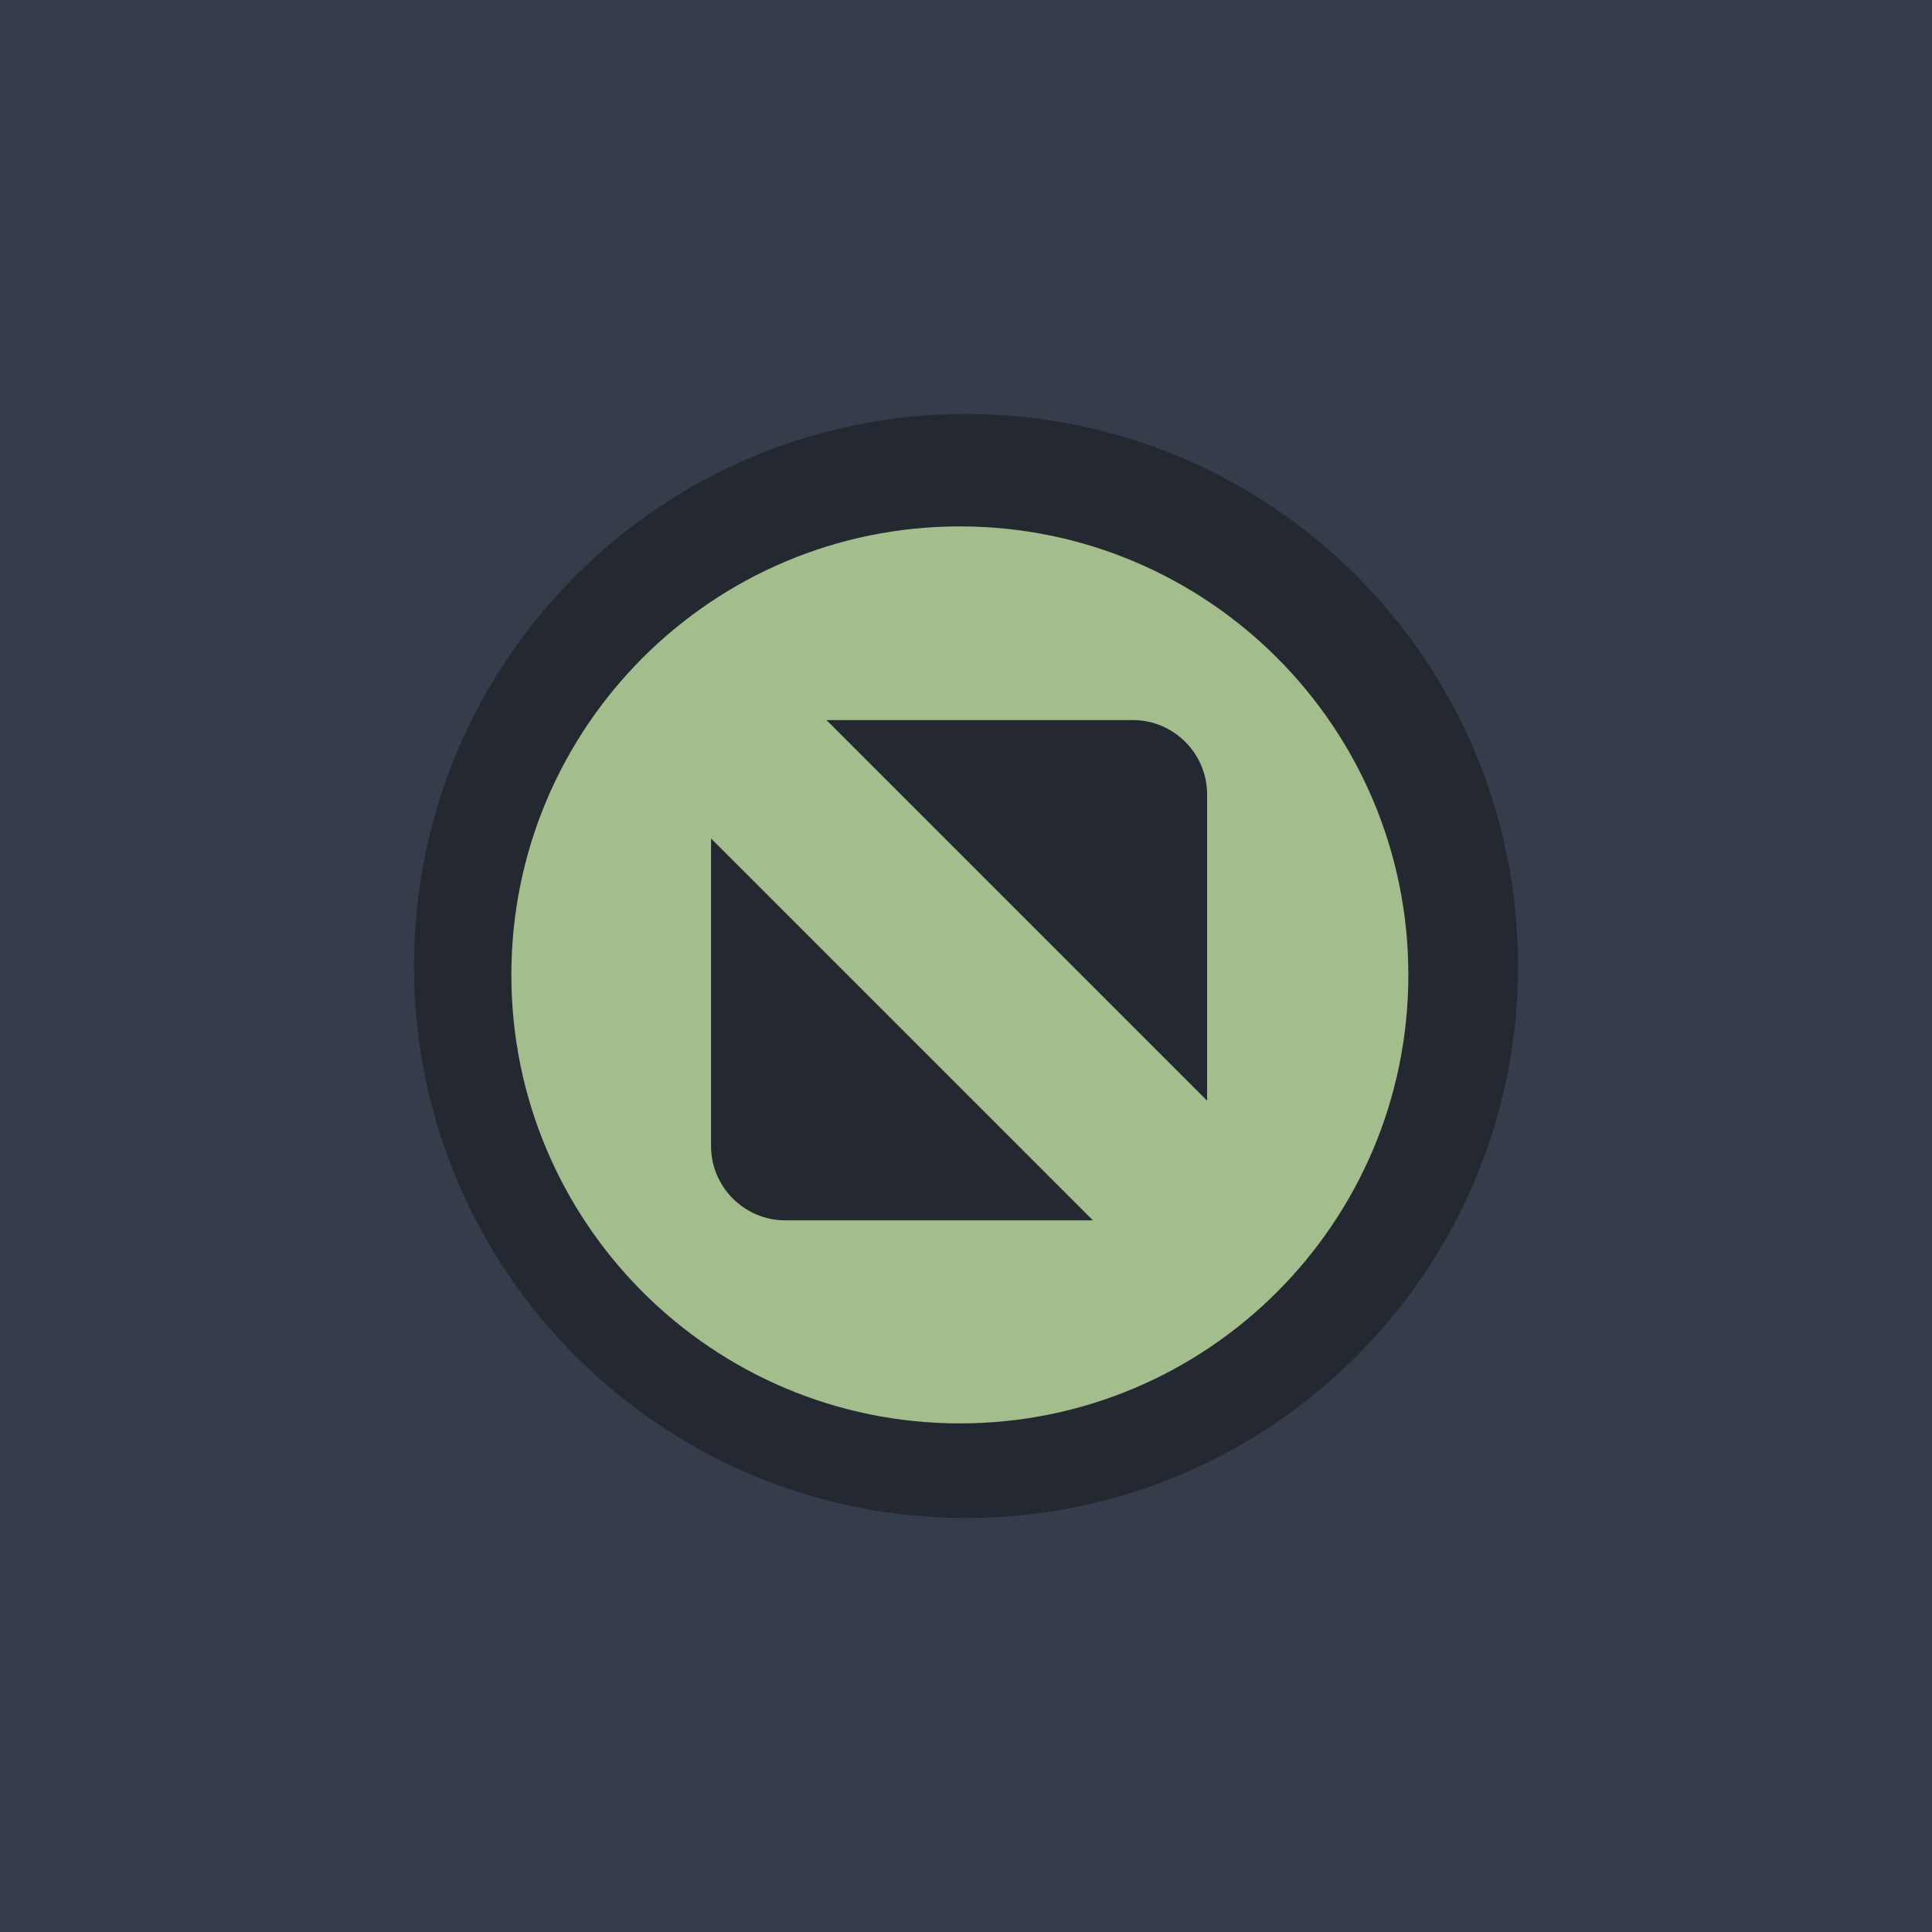
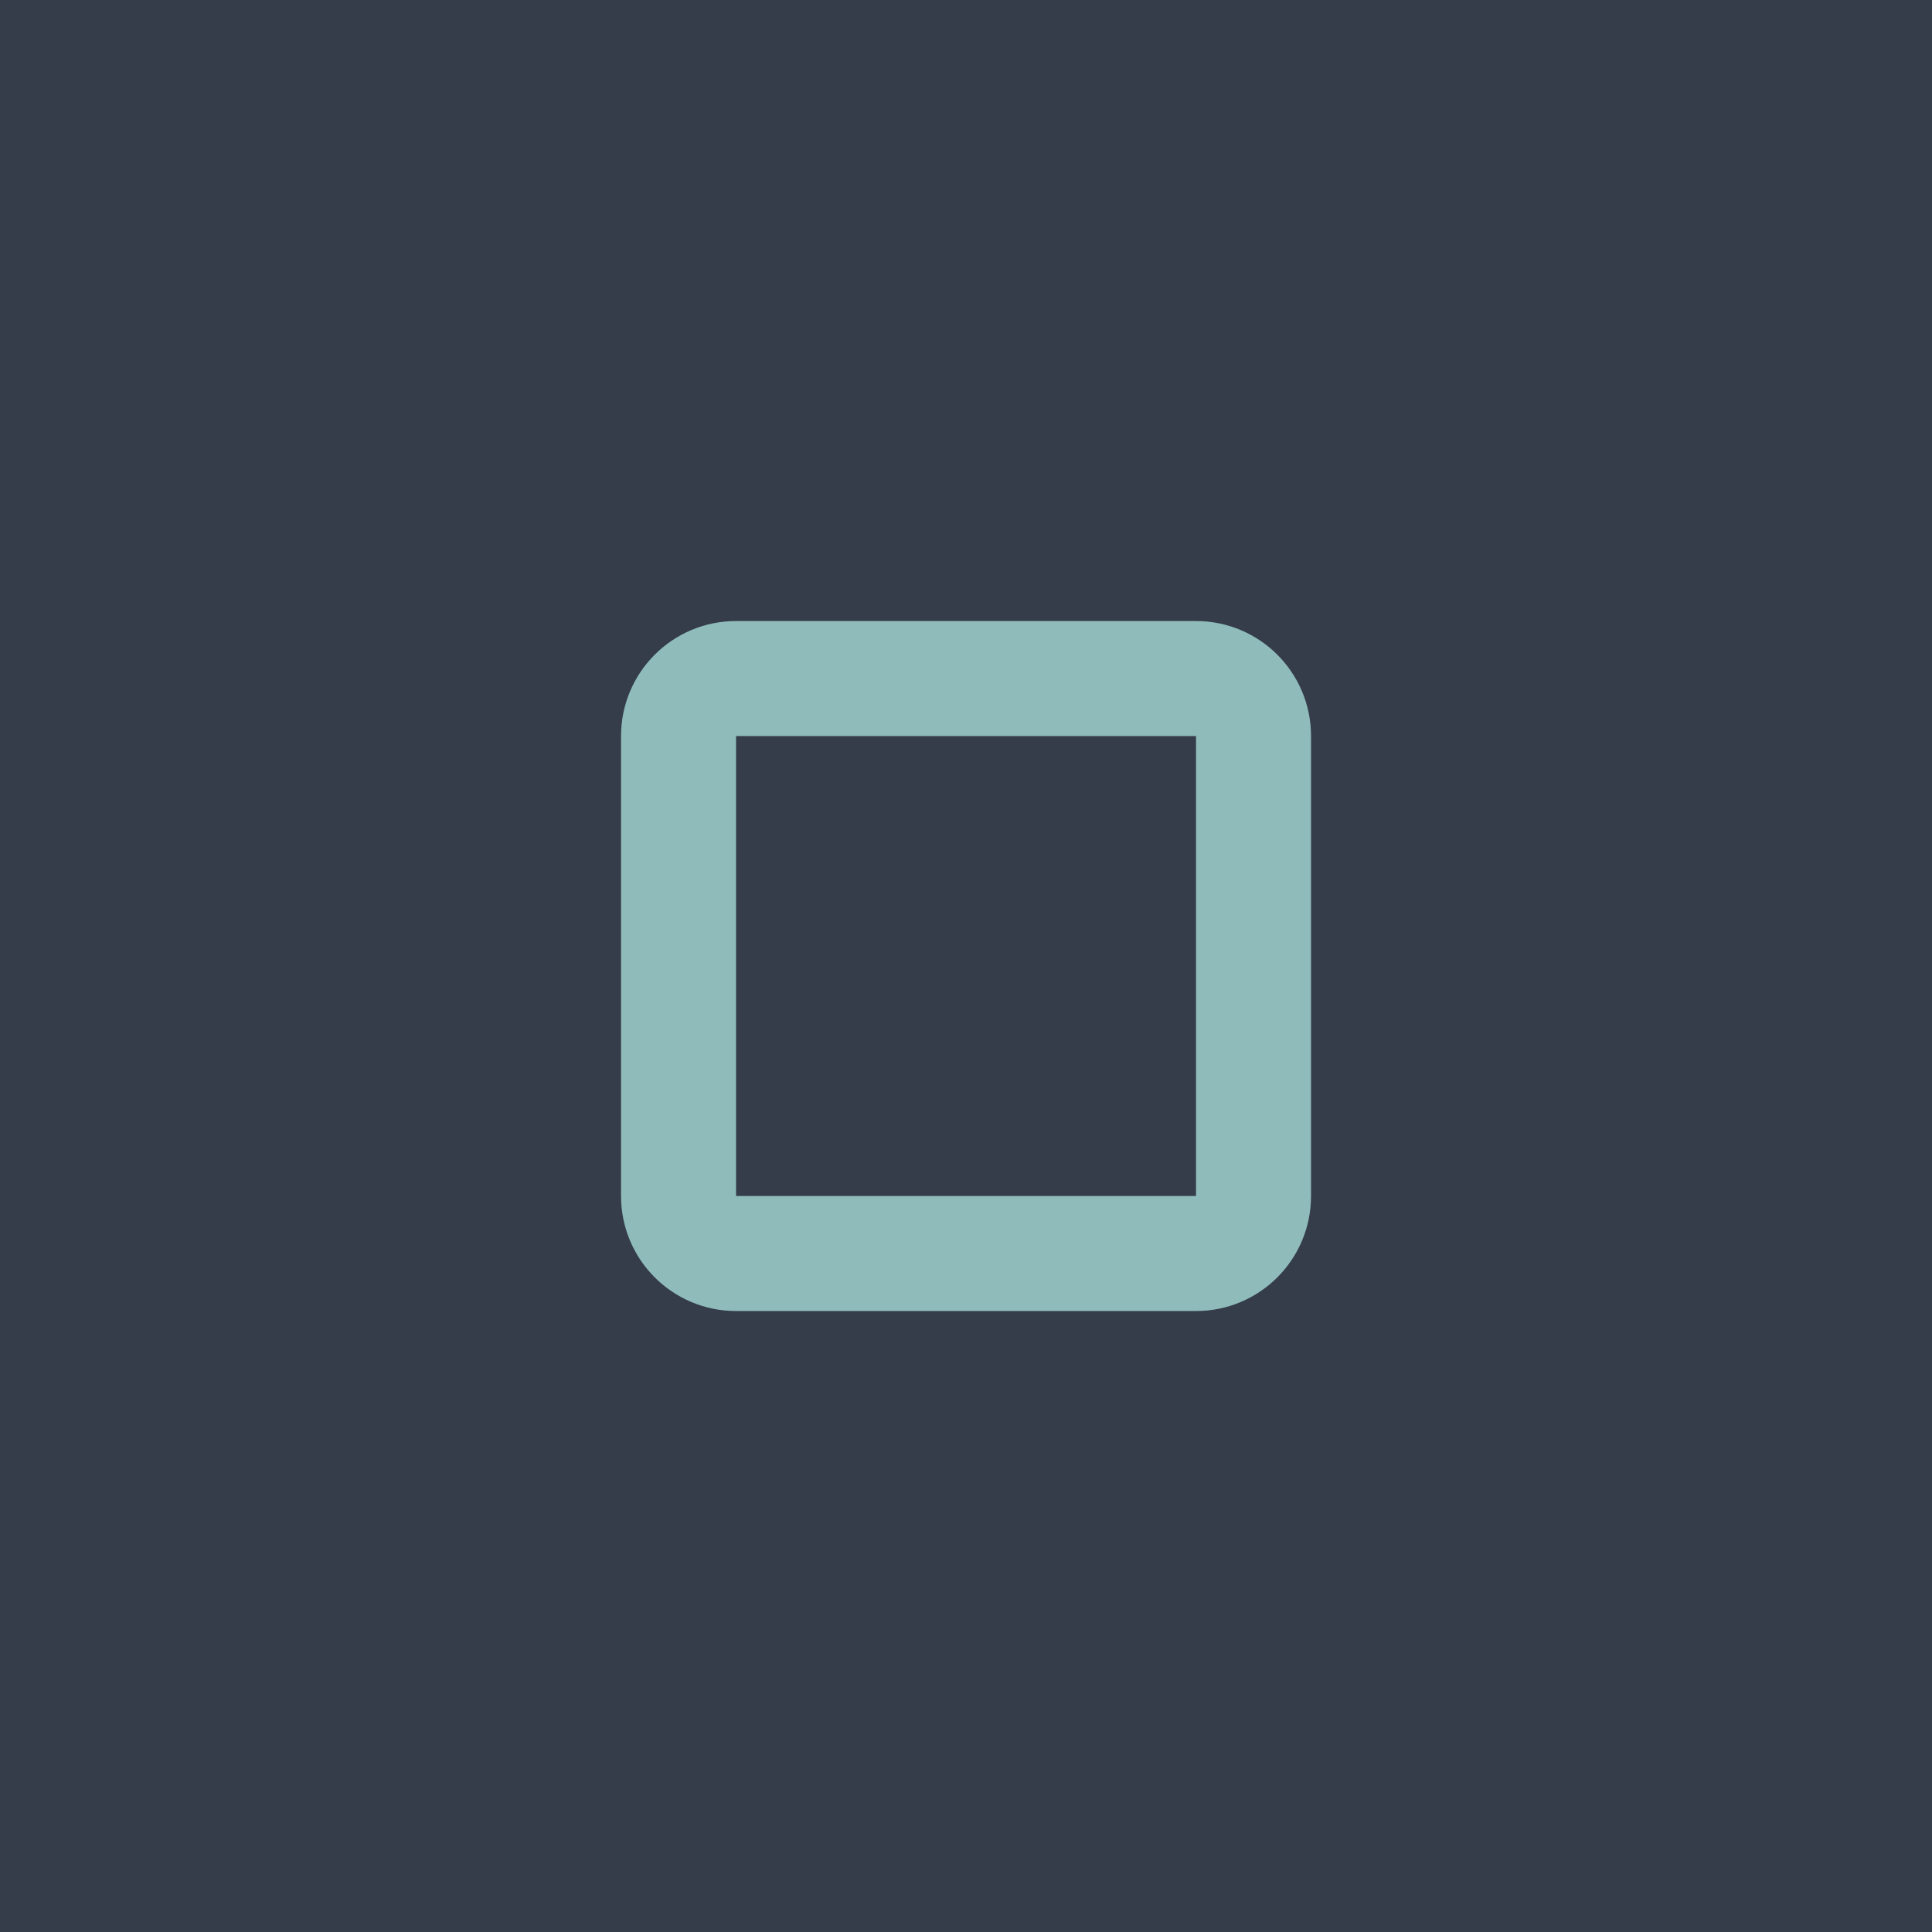
<svg xmlns="http://www.w3.org/2000/svg" width="28" height="28" viewBox="0 0 28 28" id="svg4142" version="1.1">
  <defs id="defs4144" />
  <g id="layer1" transform="translate(0,-1024.362)">
    <rect style="opacity:1;fill:#353c4a;fill-opacity:1;fill-rule:evenodd;stroke:none;stroke-width:2.745;stroke-linecap:butt;stroke-linejoin:miter;stroke-miterlimit:4;stroke-dasharray:none;stroke-dashoffset:478.437;stroke-opacity:1" id="rect4741" width="28" height="32" x="0" y="1020.362" />
+     <circle style="fill:#eceff1;fill-opacity:0.1;stroke:none;stroke-width:0.5;stroke-linejoin:miter;stroke-miterlimit:4;stroke-dasharray:none;stroke-opacity:1" id="path2994" cx="1036.362" cy="13" r="12" transform="rotate(90)" />
    <rect style="opacity:1;fill:#ffffff;fill-opacity:0.07;fill-rule:evenodd;stroke:none;stroke-width:2.745;stroke-linecap:butt;stroke-linejoin:miter;stroke-miterlimit:4;stroke-dasharray:none;stroke-dashoffset:478.437;stroke-opacity:1" id="rect4959" width="28" height="1" x="0" y="1020.362" />
-     <path id="path4289" style="fill:#232831;fill-opacity:1;fill-rule:evenodd;stroke:none;stroke-width:0.014" d="m 14,1046.362 c 4.418,0 8,-3.582 8,-8 0,-4.418 -3.582,-8 -8,-8 -4.418,0 -8,3.582 -8,8 0,4.418 3.582,8 8,8" />
-     <path id="path4291" style="fill:#a3be8c;fill-opacity:1;fill-rule:evenodd;stroke:none;stroke-width:0.013" d="m 13.911,1044.991 c 3.59,0 6.5,-2.91 6.5,-6.5 0,-3.59 -2.91,-6.5 -6.5,-6.5 -3.59,0 -6.5,2.91 -6.5,6.5 0,3.59 2.91,6.5 6.5,6.5" />
-     <path d="m 11.978,1034.798 h 4.441 c 0.591,0 1.075,0.484 1.075,1.075 v 4.441 z m 3.861,7.25 h -4.459 c -0.591,0 -1.075,-0.484 -1.075,-1.075 v -4.459 l 5.534,5.534" style="fill:#232831;fill-opacity:1;fill-rule:evenodd;stroke:none;stroke-width:0.017" id="path4293" />
+     <rect style="opacity:1;fill:#d8dee9;fill-opacity:0;stroke:#8fbcbb;stroke-width:1.667;stroke-linejoin:round;stroke-miterlimit:3;stroke-dasharray:none;stroke-opacity:1;paint-order:markers fill stroke" id="rect818" width="8.333" height="8.333" x="9.834" y="1034.196" rx="0.833" ry="0.833" />
  </g>
</svg>
